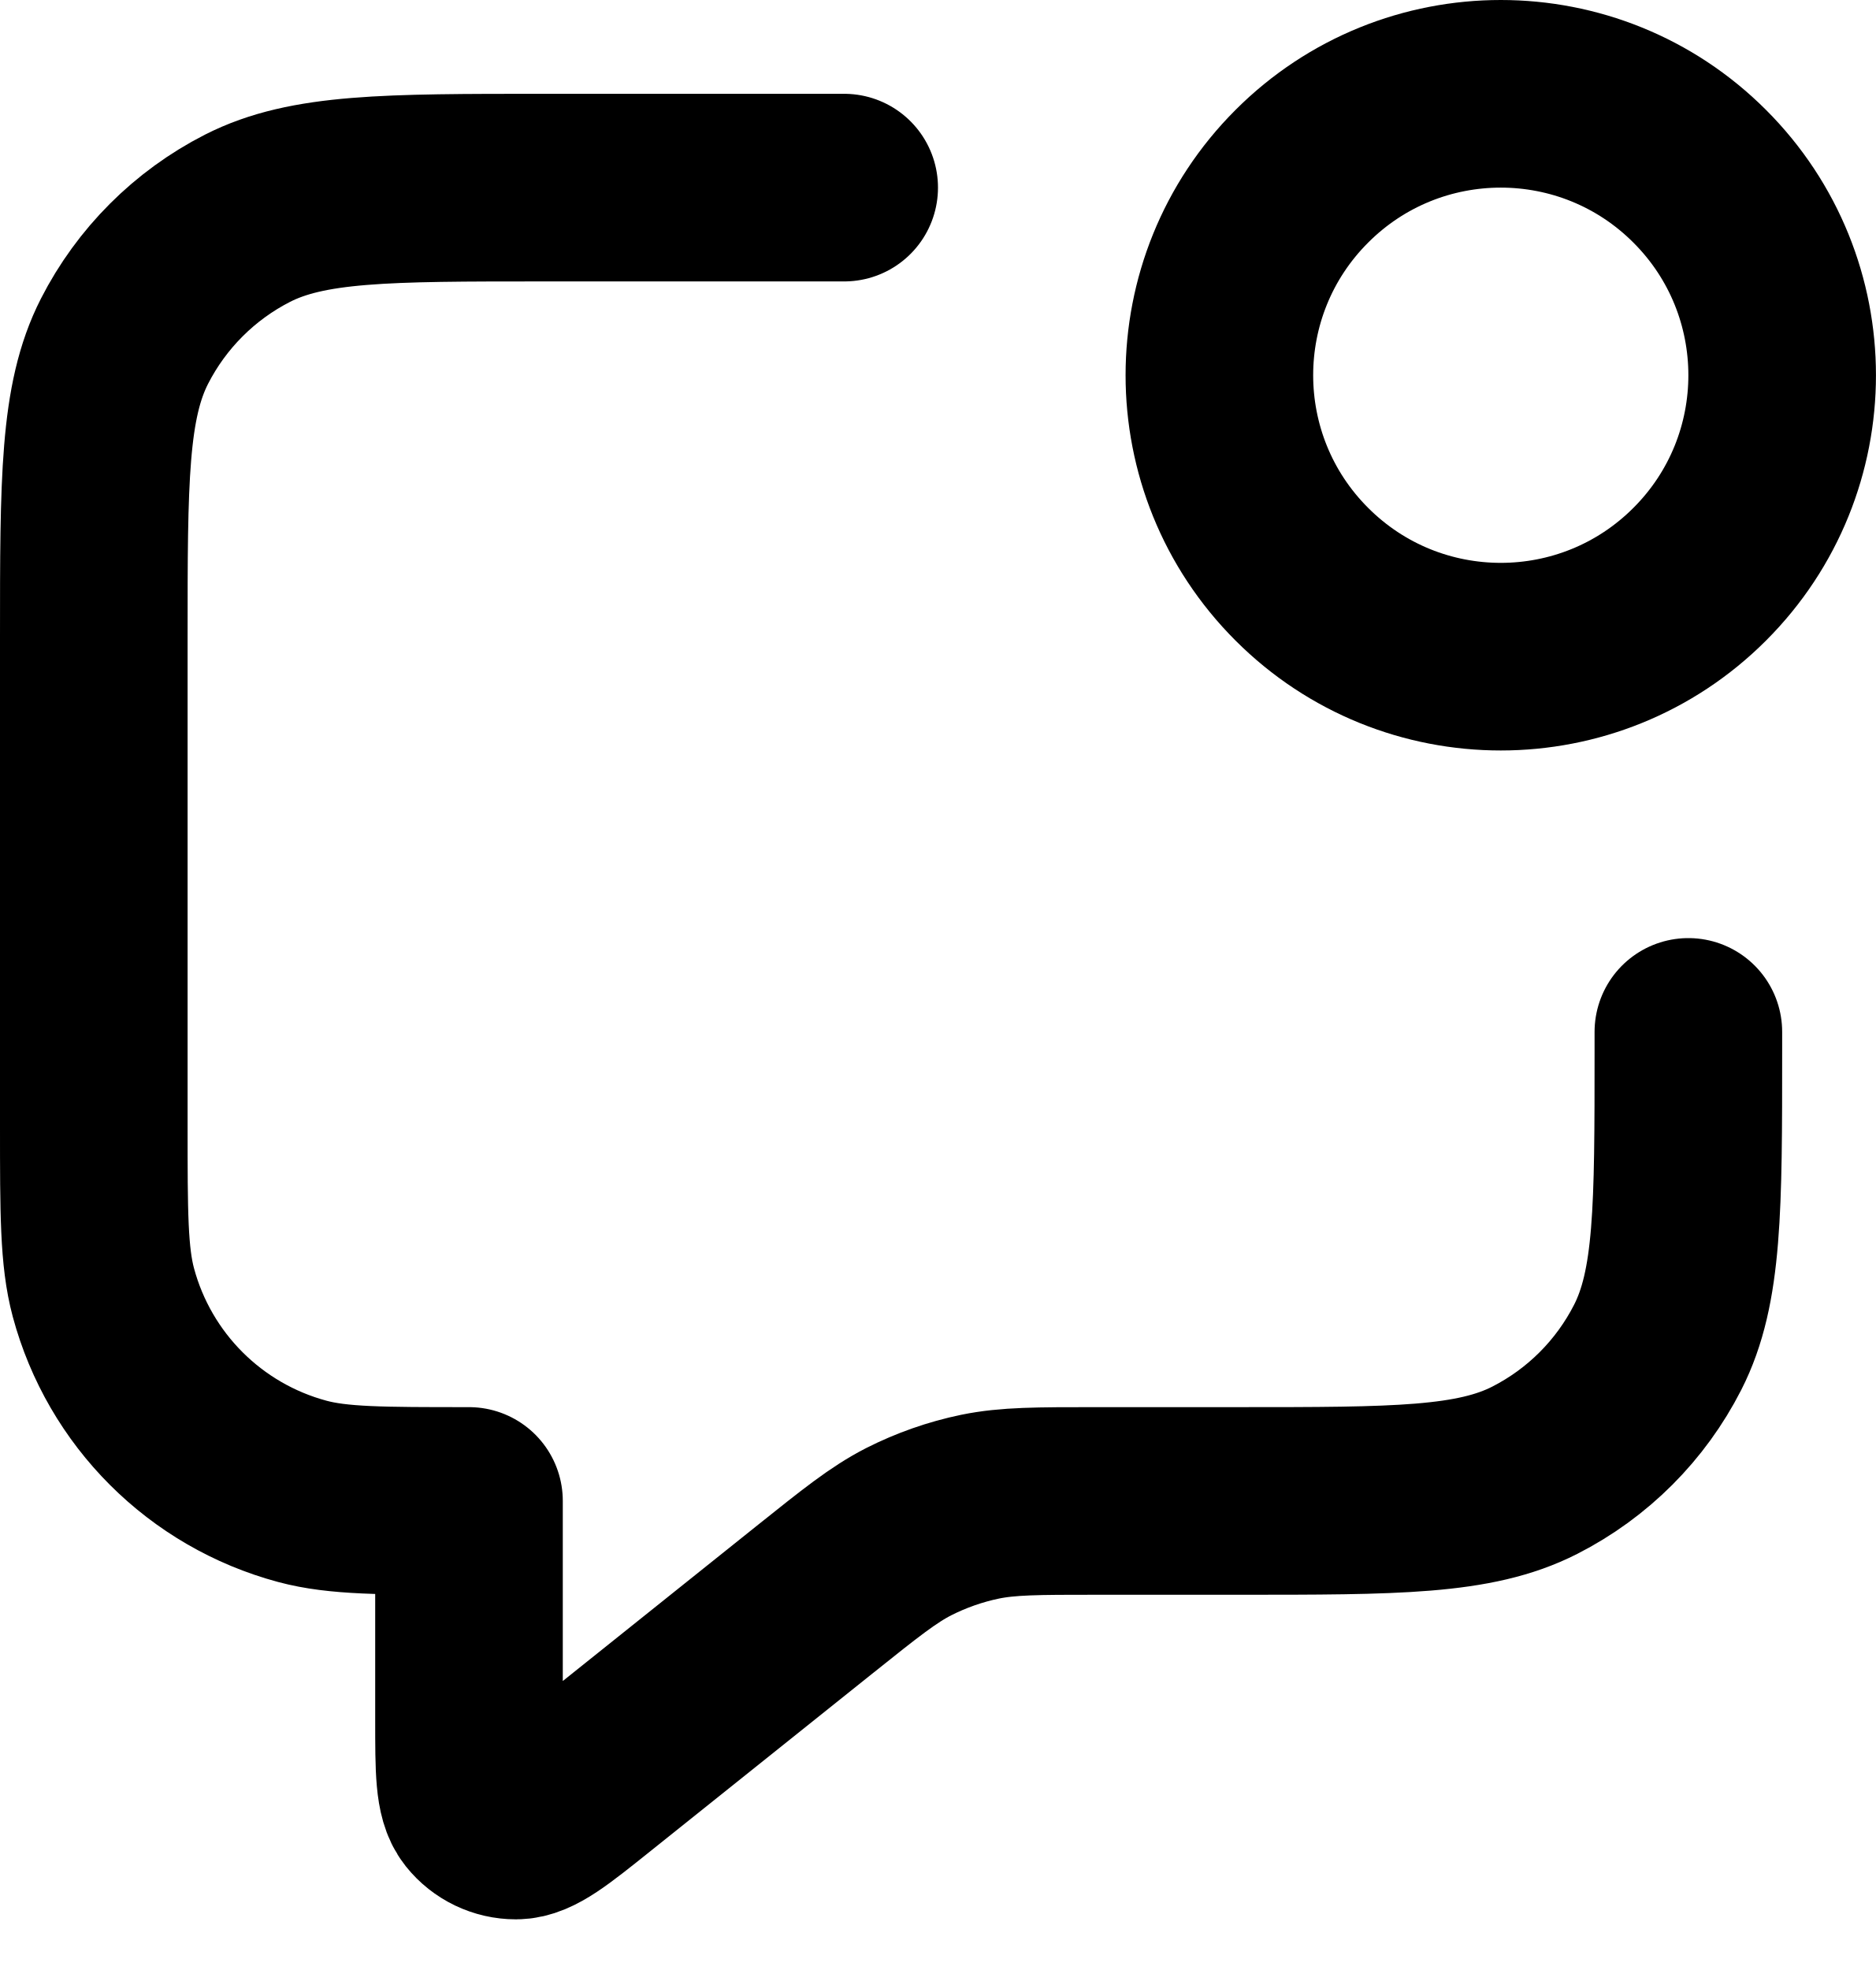
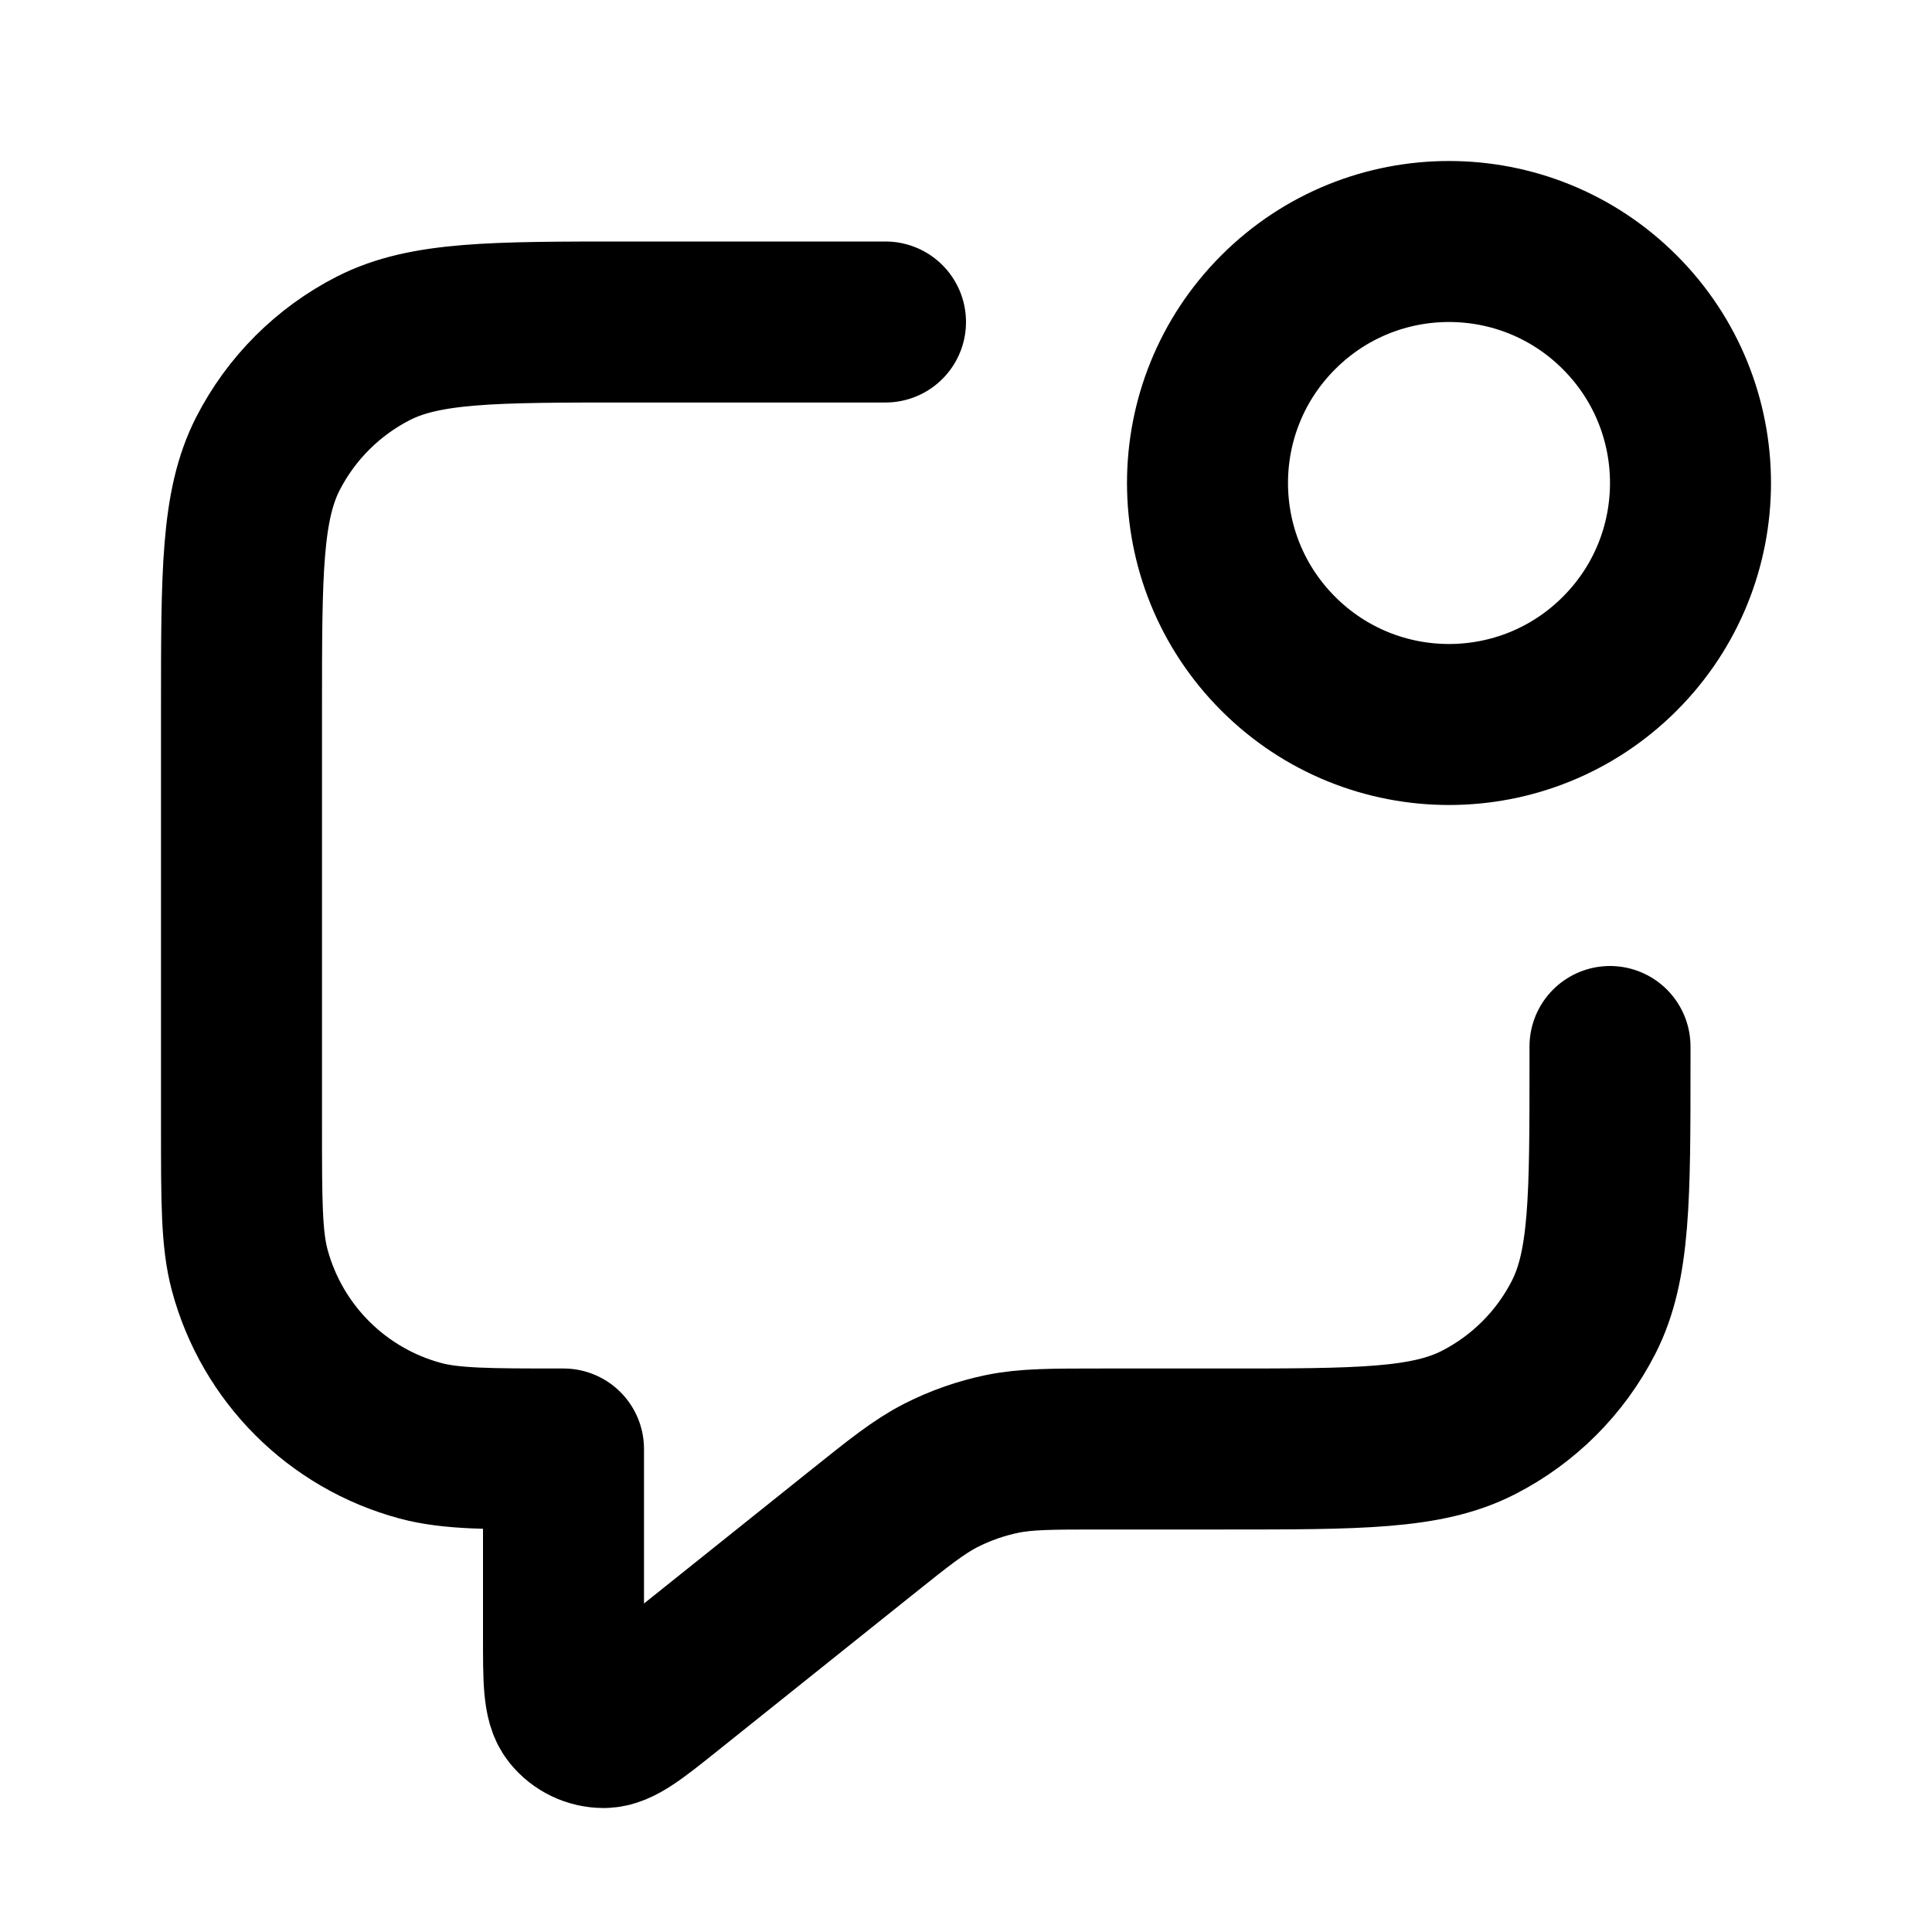
- <svg xmlns="http://www.w3.org/2000/svg" width="20" height="21" viewBox="0 0 20 21" fill="none">
-   <path d="M9 2H5.8C4.12 2 3.28 2 2.638 2.327C2.074 2.615 1.615 3.074 1.327 3.638C1 4.28 1 5.12 1 6.8V12C1 12.93 1 13.395 1.102 13.777C1.38 14.812 2.188 15.62 3.224 15.898C3.605 16 4.07 16 5 16V18.335C5 18.868 5 19.135 5.109 19.272C5.204 19.391 5.348 19.46 5.501 19.46C5.676 19.459 5.884 19.293 6.3 18.96L8.685 17.052C9.173 16.662 9.416 16.467 9.687 16.328C9.928 16.206 10.184 16.116 10.449 16.061C10.748 16 11.06 16 11.684 16H13.2C14.88 16 15.72 16 16.362 15.673C16.927 15.385 17.385 14.927 17.673 14.362C18 13.72 18 12.88 18 11.2V11M18.121 1.879C19.293 3.05 19.293 4.95 18.121 6.121C16.95 7.293 15.05 7.293 13.879 6.121C12.707 4.95 12.707 3.05 13.879 1.879C15.05 0.707 16.95 0.707 18.121 1.879Z" stroke="currentColor" stroke-width="2" stroke-linecap="round" stroke-linejoin="round" />
+ <svg xmlns="http://www.w3.org/2000/svg" width="24" height="24" viewBox="0 0 24 24" fill="none">
+   <path d="M11 4H7.8C6.12 4 5.28 4 4.638 4.327C4.074 4.615 3.615 5.074 3.327 5.638C3 6.28 3 7.12 3 8.8V14C3 14.93 3 15.395 3.102 15.777C3.38 16.812 4.188 17.62 5.224 17.898C5.605 18 6.07 18 7 18V20.335C7 20.868 7 21.135 7.109 21.272C7.204 21.391 7.348 21.46 7.501 21.46C7.676 21.459 7.884 21.293 8.3 20.96L10.685 19.052C11.172 18.662 11.416 18.467 11.688 18.328C11.928 18.206 12.184 18.116 12.449 18.061C12.748 18 13.06 18 13.684 18H15.2C16.88 18 17.72 18 18.362 17.673C18.927 17.385 19.385 16.927 19.673 16.362C20 15.72 20 14.88 20 13.2V13M20.121 3.879C21.293 5.05 21.293 6.95 20.121 8.121C18.95 9.293 17.05 9.293 15.879 8.121C14.707 6.95 14.707 5.05 15.879 3.879C17.05 2.707 18.95 2.707 20.121 3.879Z" stroke="currentColor" stroke-width="2" stroke-linecap="round" stroke-linejoin="round" />
</svg>
